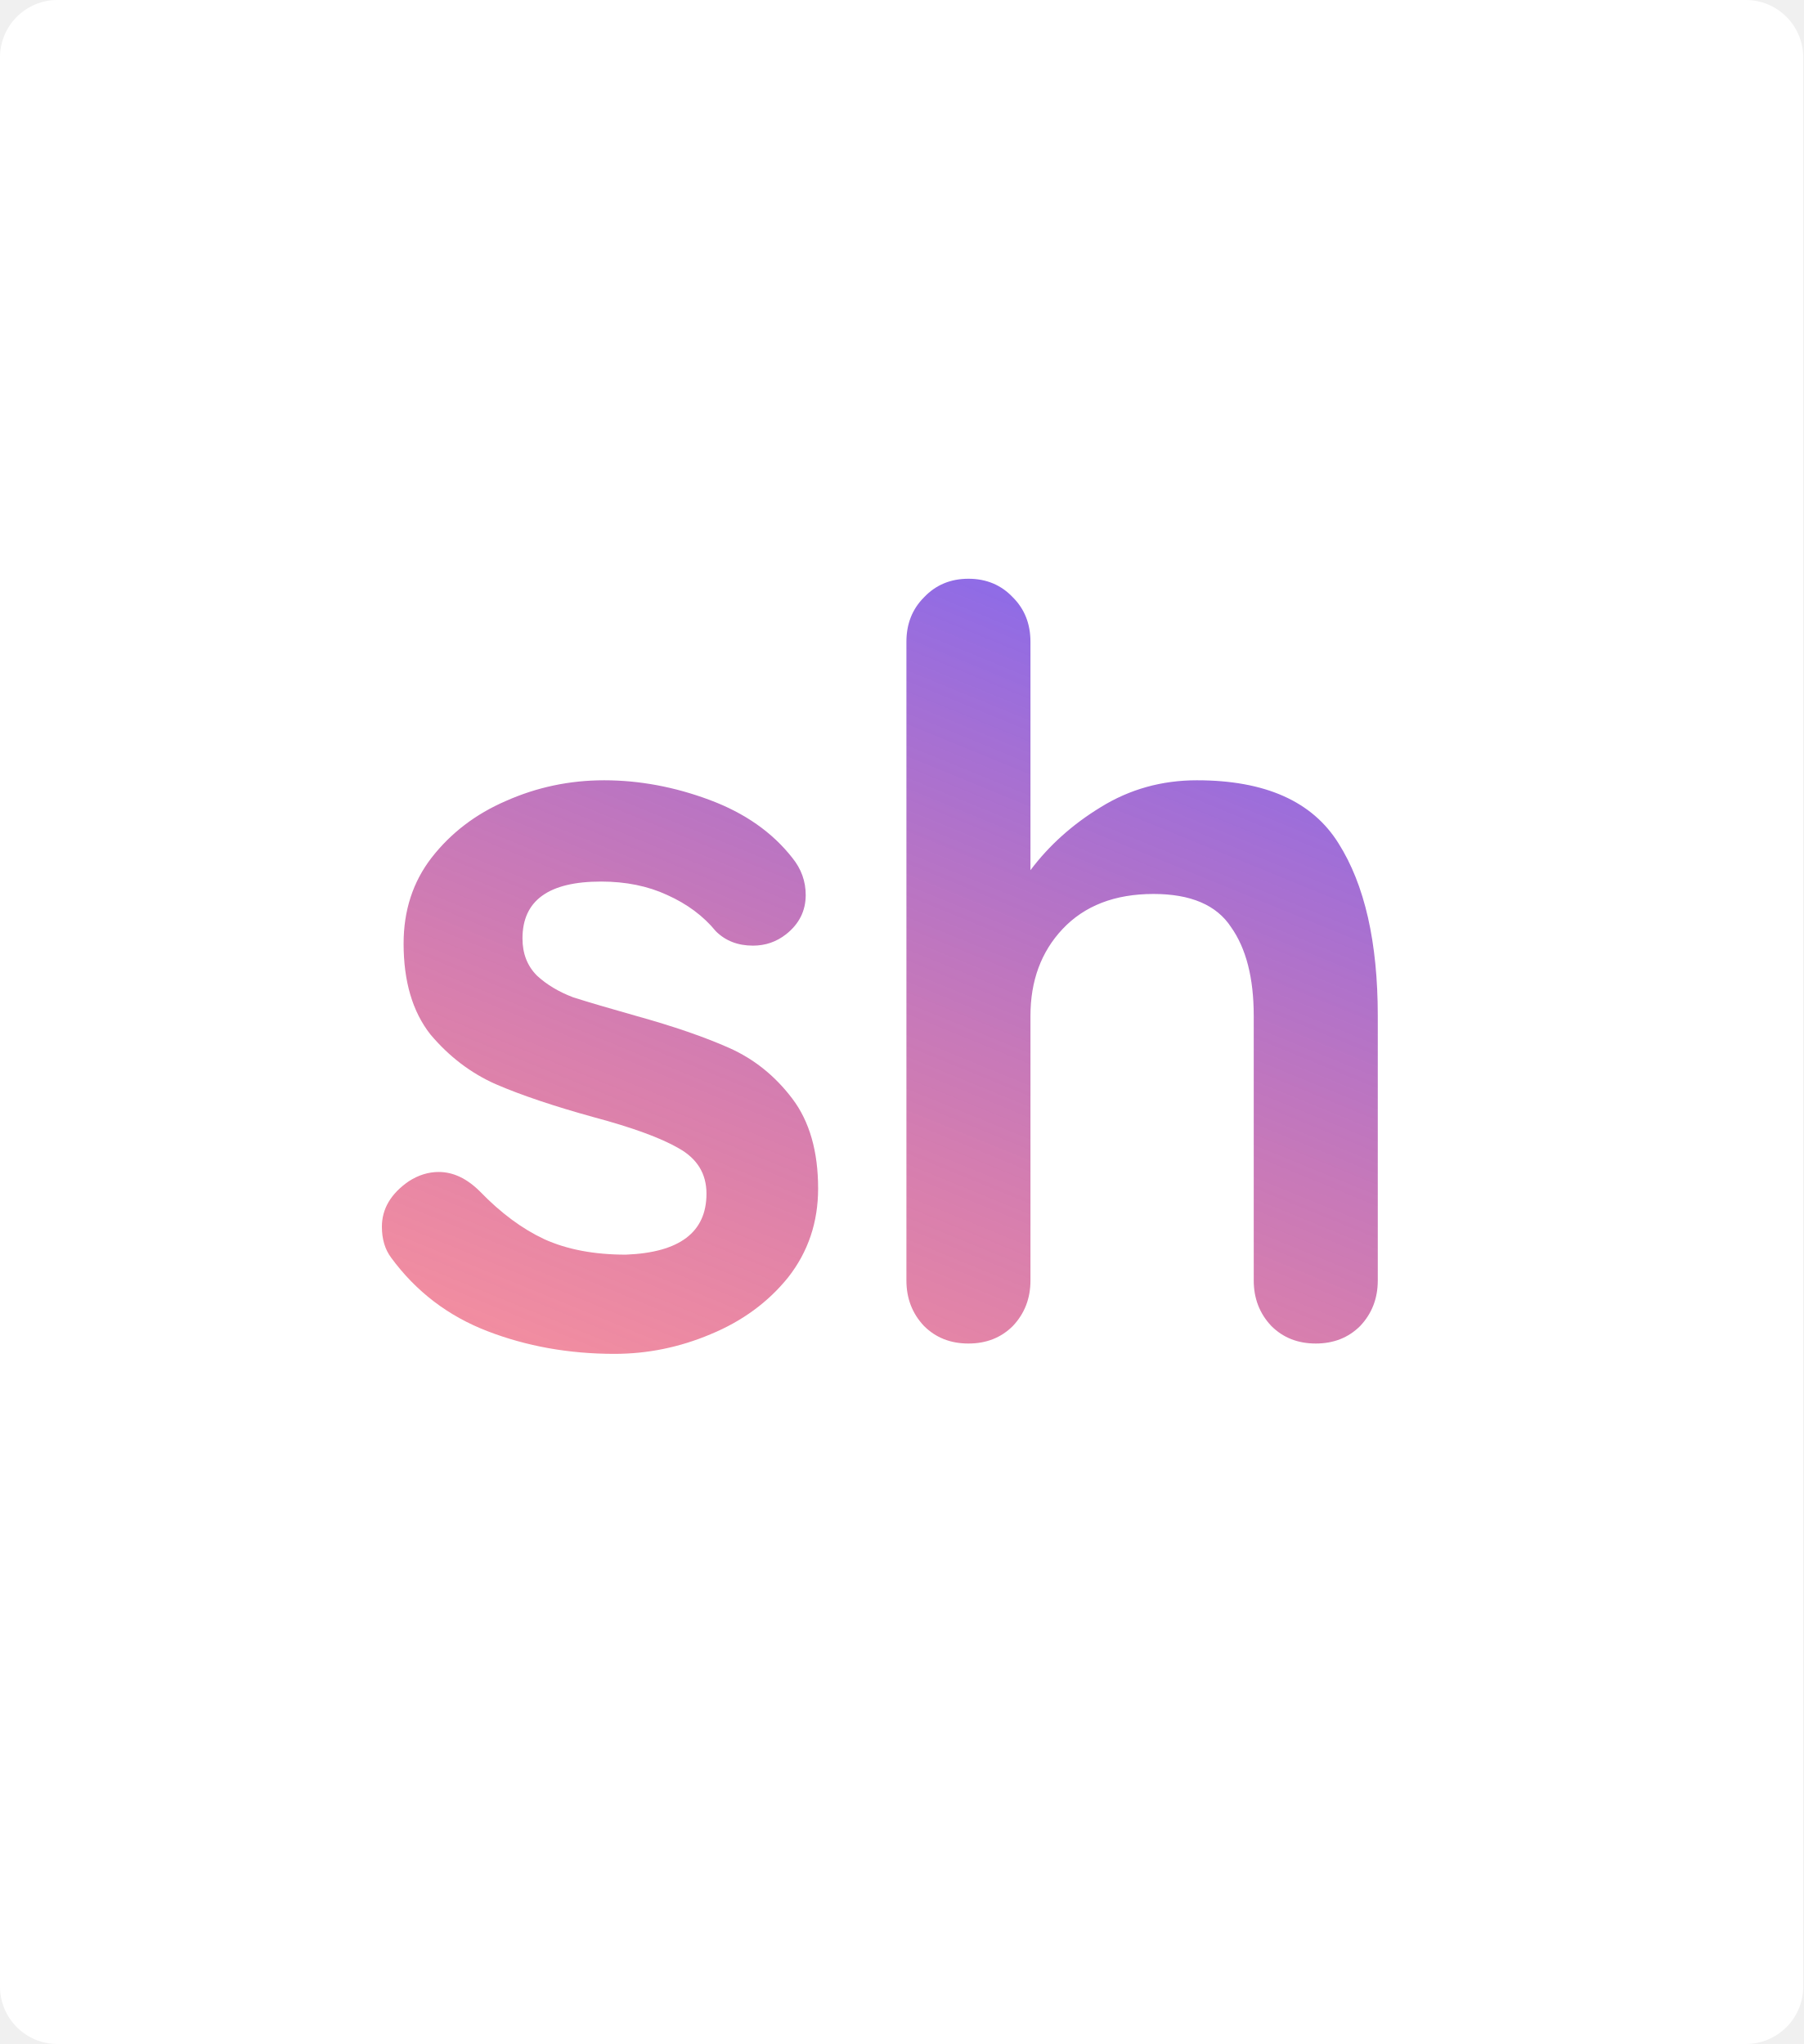
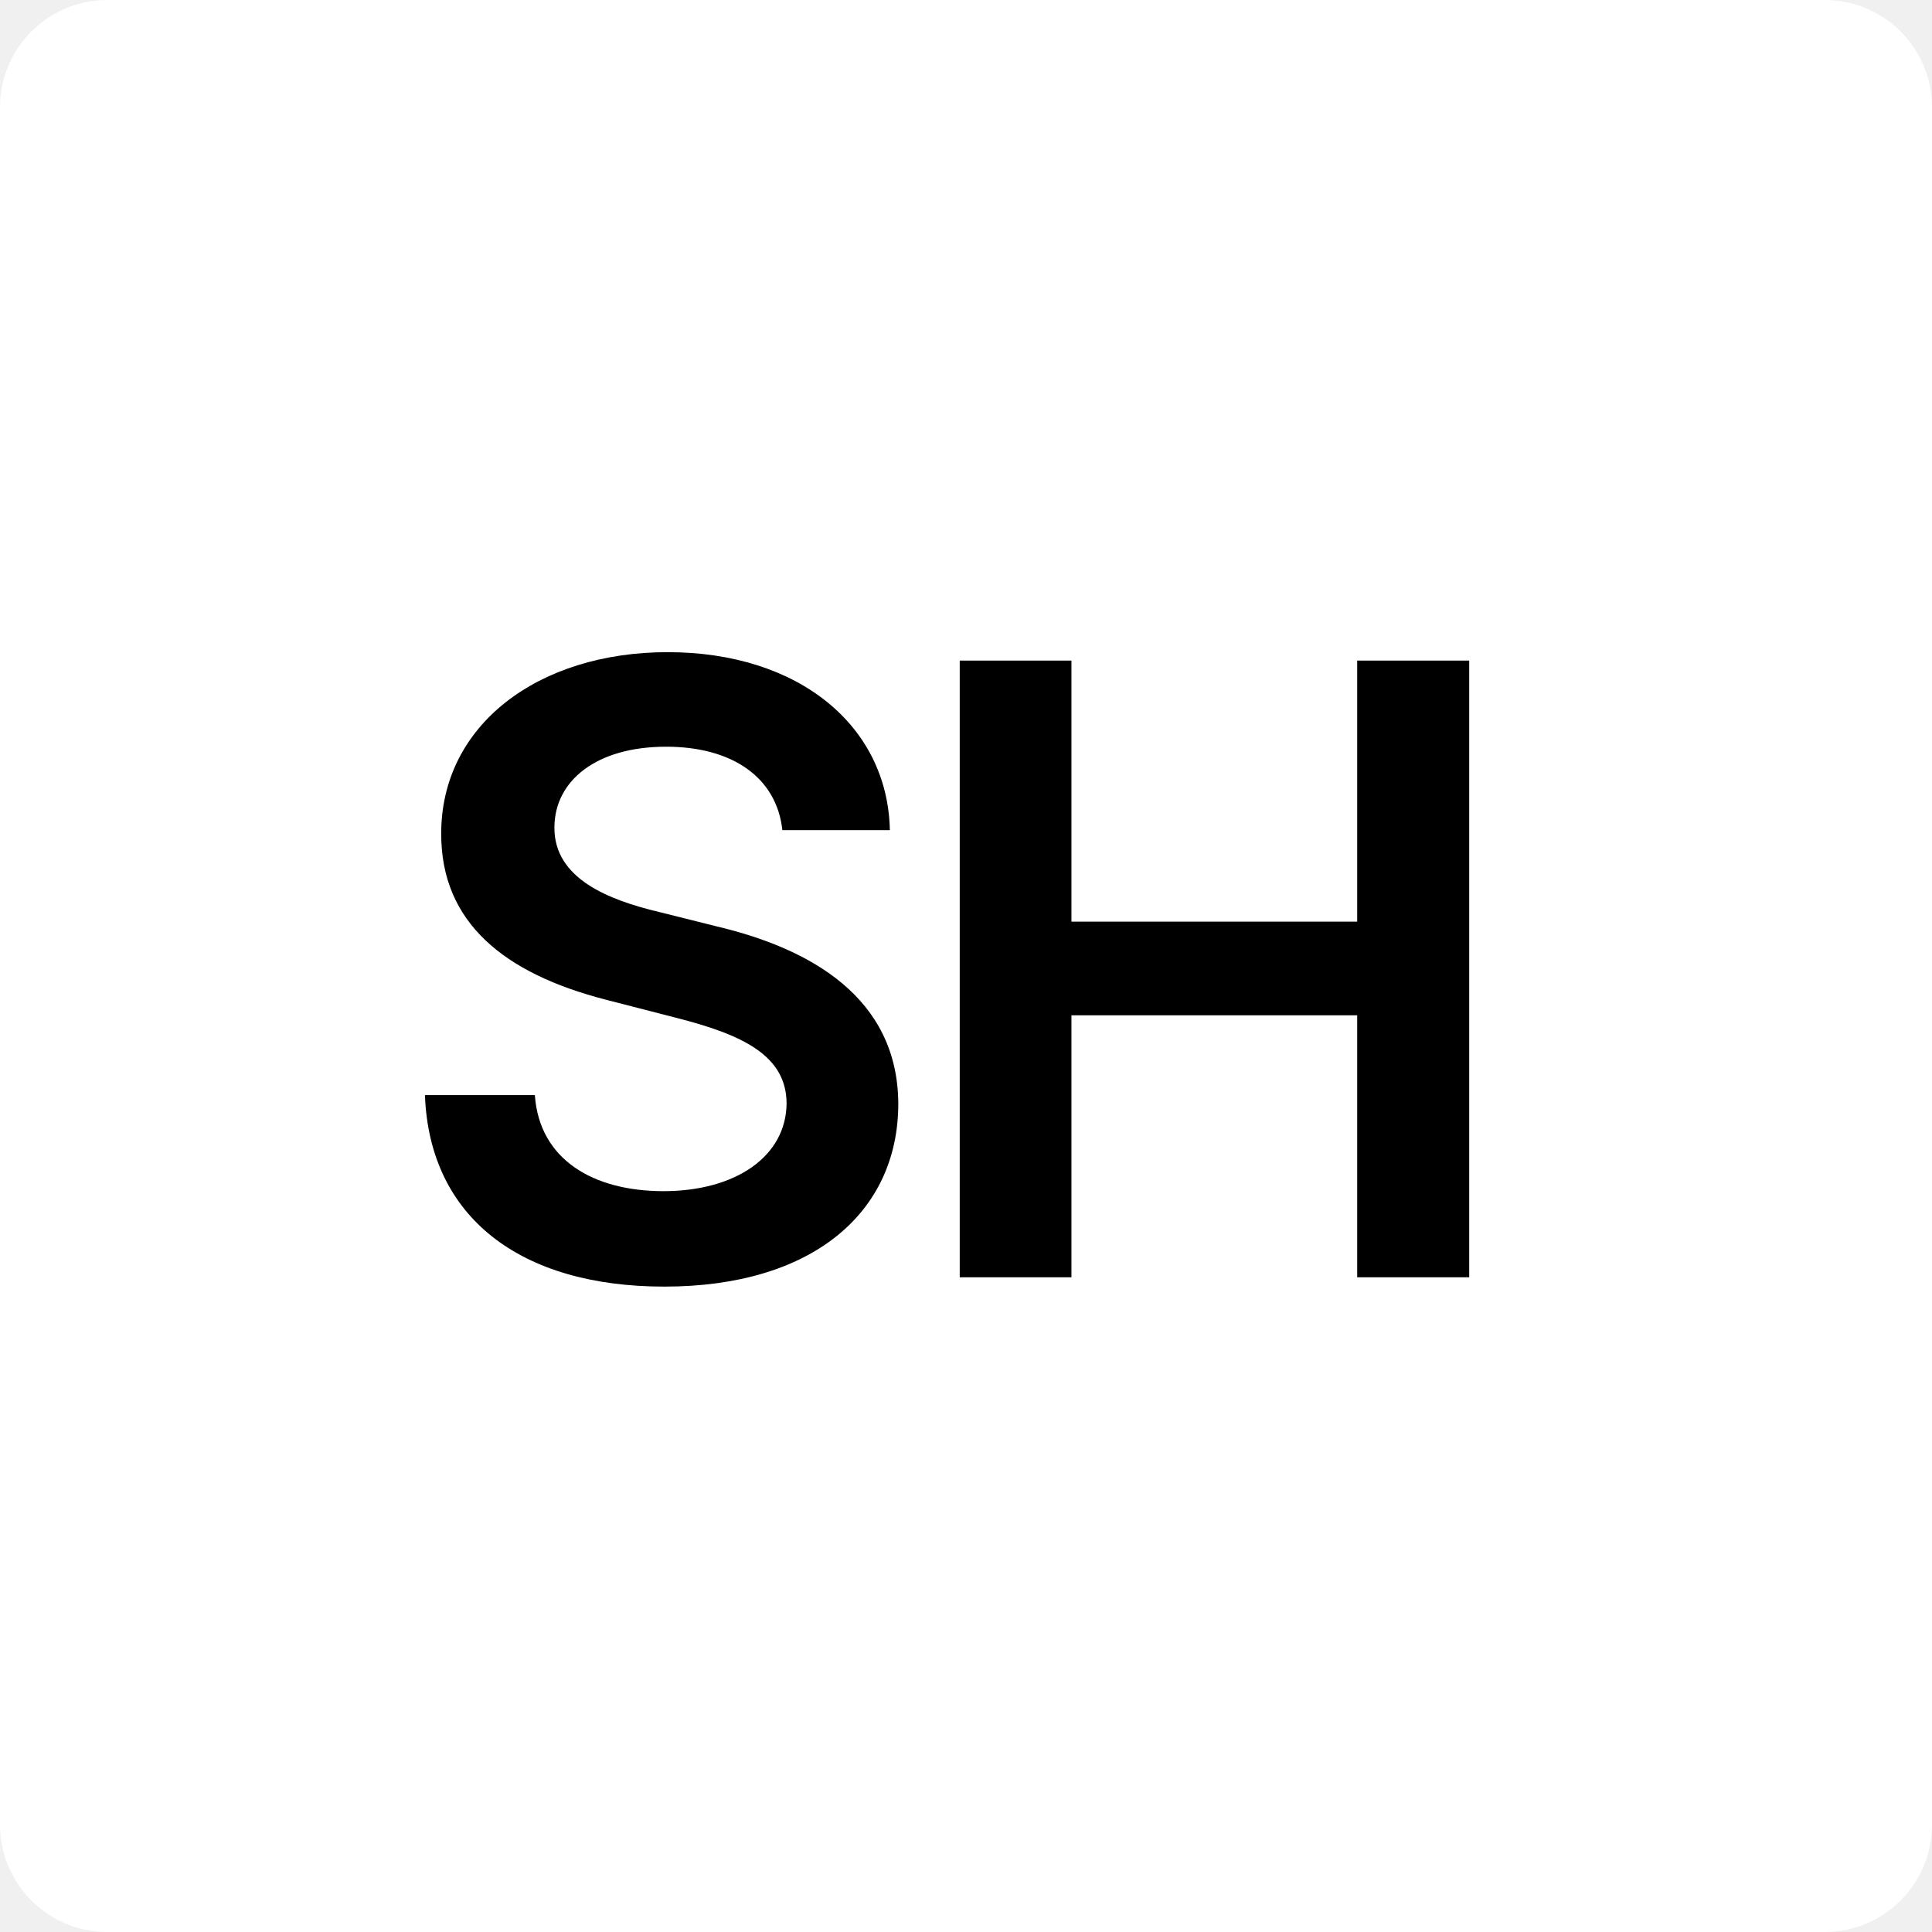
- <svg xmlns="http://www.w3.org/2000/svg" width="314" height="356" viewBox="0 0 314 356" fill="none">
-   <rect width="314" height="356" rx="10" fill="white" />
-   <path d="M68.12 219.06C67.04 217.62 66.5 215.82 66.5 213.66C66.5 210.54 68.06 207.9 71.18 205.74C72.86 204.66 74.6 204.12 76.4 204.12C78.92 204.12 81.32 205.26 83.6 207.54C87.2 211.26 90.92 214.02 94.76 215.82C98.72 217.62 103.46 218.52 108.98 218.52C118.34 218.16 123.02 214.62 123.02 207.9C123.02 204.42 121.4 201.78 118.16 199.98C115.04 198.18 110.12 196.38 103.4 194.58C96.44 192.66 90.74 190.74 86.3 188.82C81.98 186.9 78.2 184.02 74.96 180.18C71.84 176.22 70.28 170.94 70.28 164.34C70.28 158.58 71.9 153.6 75.14 149.4C78.5 145.08 82.82 141.78 88.1 139.5C93.5 137.1 99.2 135.9 105.2 135.9C111.32 135.9 117.44 137.04 123.56 139.32C129.68 141.6 134.48 144.96 137.96 149.4C139.52 151.32 140.3 153.48 140.3 155.88C140.3 158.64 139.16 160.92 136.88 162.72C135.2 164.04 133.28 164.7 131.12 164.7C128.48 164.7 126.32 163.86 124.64 162.18C122.48 159.54 119.66 157.44 116.18 155.88C112.82 154.32 108.98 153.54 104.66 153.54C95.54 153.54 90.98 156.84 90.98 163.44C90.98 166.08 91.82 168.24 93.5 169.92C95.18 171.48 97.28 172.74 99.8 173.7C102.44 174.54 106.1 175.62 110.78 176.94C117.26 178.74 122.66 180.6 126.98 182.52C131.3 184.44 134.96 187.38 137.96 191.34C140.96 195.3 142.46 200.52 142.46 207C142.46 212.88 140.72 218.04 137.24 222.48C133.76 226.8 129.26 230.1 123.74 232.38C118.34 234.66 112.76 235.8 107 235.8C99.08 235.8 91.7 234.48 84.86 231.84C78.02 229.2 72.44 224.94 68.12 219.06ZM208.416 135.9C220.296 135.9 228.516 139.56 233.076 146.88C237.636 154.08 239.916 164.1 239.916 176.94V223.02C239.916 226.14 238.896 228.78 236.856 230.94C234.816 232.98 232.236 234 229.116 234C225.996 234 223.416 232.98 221.376 230.94C219.336 228.78 218.316 226.14 218.316 223.02V176.94C218.316 170.34 216.996 165.18 214.356 161.46C211.836 157.62 207.336 155.7 200.856 155.7C194.136 155.7 188.856 157.74 185.016 161.82C181.296 165.78 179.436 170.82 179.436 176.94V223.02C179.436 226.14 178.416 228.78 176.376 230.94C174.336 232.98 171.756 234 168.636 234C165.516 234 162.936 232.98 160.896 230.94C158.856 228.78 157.836 226.14 157.836 223.02V111.78C157.836 108.66 158.856 106.08 160.896 104.04C162.936 101.88 165.516 100.8 168.636 100.8C171.756 100.8 174.336 101.88 176.376 104.04C178.416 106.08 179.436 108.66 179.436 111.78V151.56C182.676 147.24 186.756 143.58 191.676 140.58C196.716 137.46 202.296 135.9 208.416 135.9Z" fill="url(#paint0_linear)" />
-   <defs>
-     <linearGradient id="paint0_linear" x1="259.472" y1="72.514" x2="164.525" y2="304.534" gradientUnits="userSpaceOnUse">
-       <stop offset="0.12" stop-color="#7468FF" />
-       <stop offset="1" stop-color="#FF333D" stop-opacity="0.5" />
-       <stop offset="1" stop-color="#0A22FF" stop-opacity="0.01" />
-     </linearGradient>
-   </defs>
+ <svg xmlns="http://www.w3.org/2000/svg" width="180" height="180" viewBox="0 0 180 180" fill="none">
+   <rect width="180" height="180" rx="10" fill="white" />
+   <path d="M72.891 77.34H82.906C82.71 67.633 74.434 60.76 62.202 60.76C50.139 60.76 41.078 67.549 41.106 77.704C41.106 85.952 46.969 90.694 56.423 93.134L62.96 94.817C69.16 96.388 73.256 98.324 73.284 102.785C73.256 107.694 68.599 110.977 61.81 110.977C55.301 110.977 50.251 108.059 49.831 102.027H39.591C40.012 113.445 48.512 119.87 61.894 119.87C75.668 119.87 83.664 112.996 83.692 102.869C83.664 92.91 75.444 88.365 66.803 86.317L61.417 84.971C56.704 83.848 51.598 81.856 51.654 77.059C51.682 72.739 55.554 69.569 62.062 69.569C68.262 69.569 72.358 72.458 72.891 77.34ZM89.416 119H99.824V94.593H126.447V119H136.883V61.545H126.447V85.868H99.824V61.545H89.416V119Z" fill="black" />
</svg>
